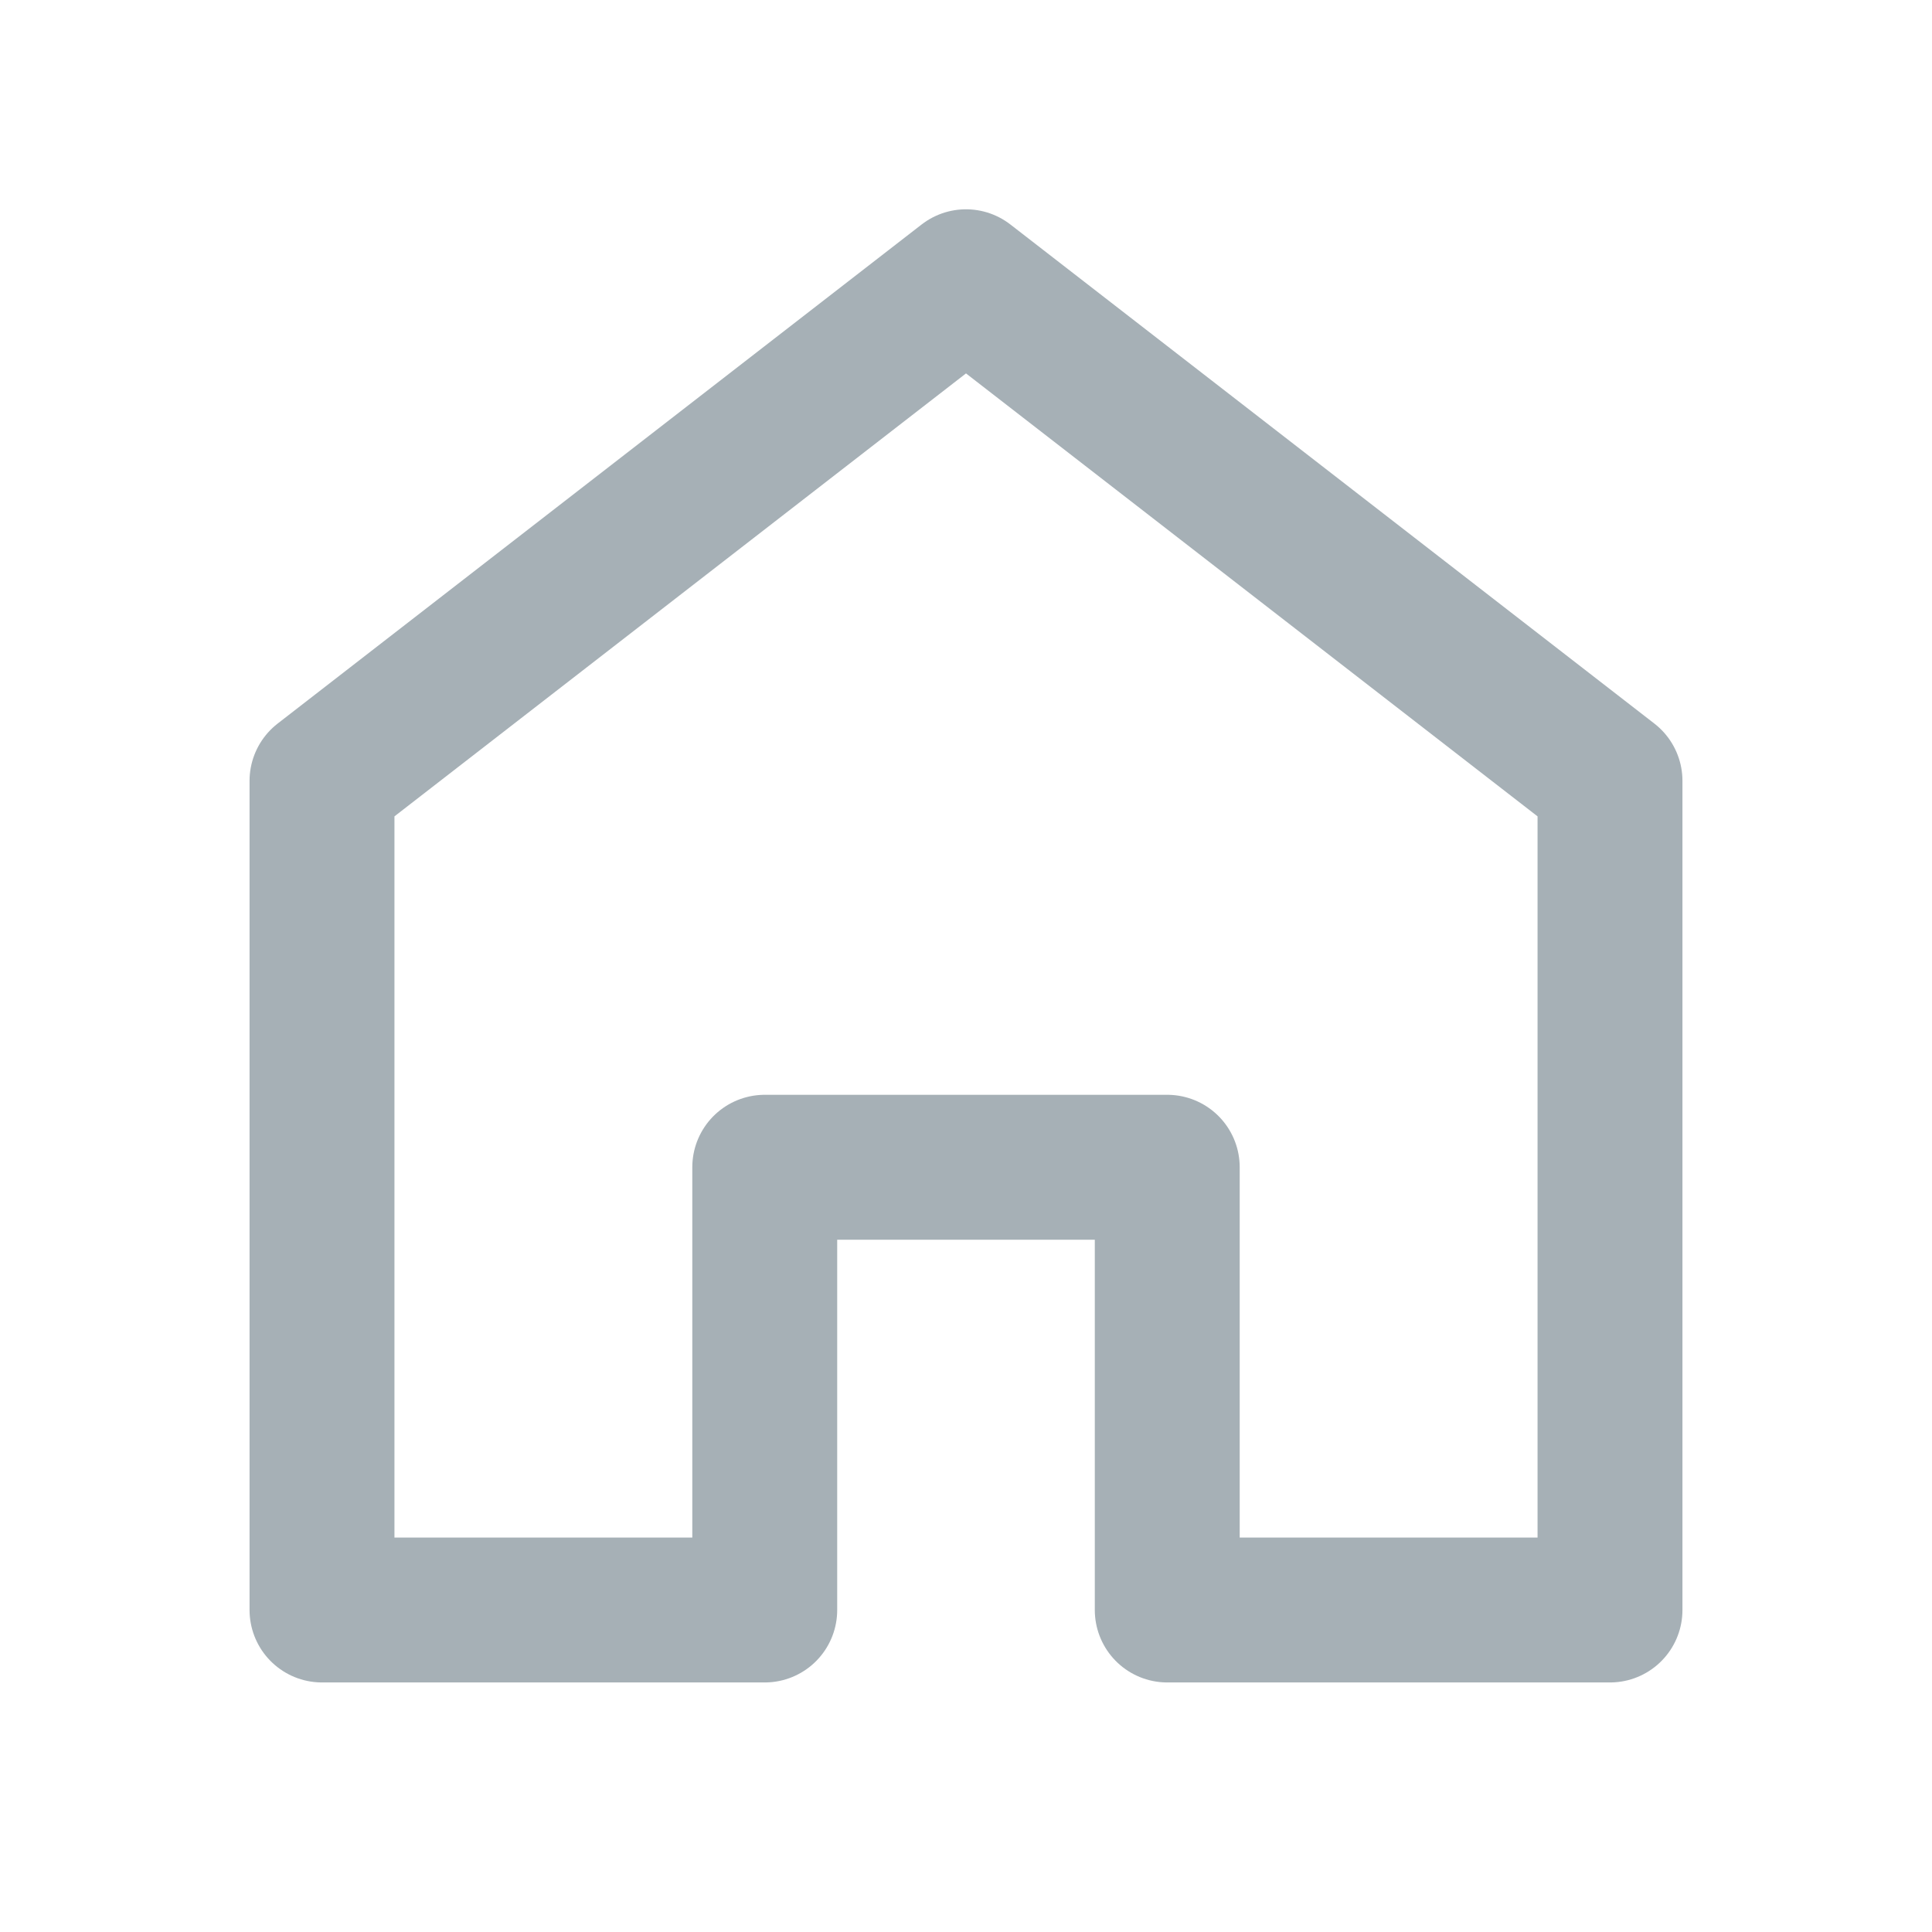
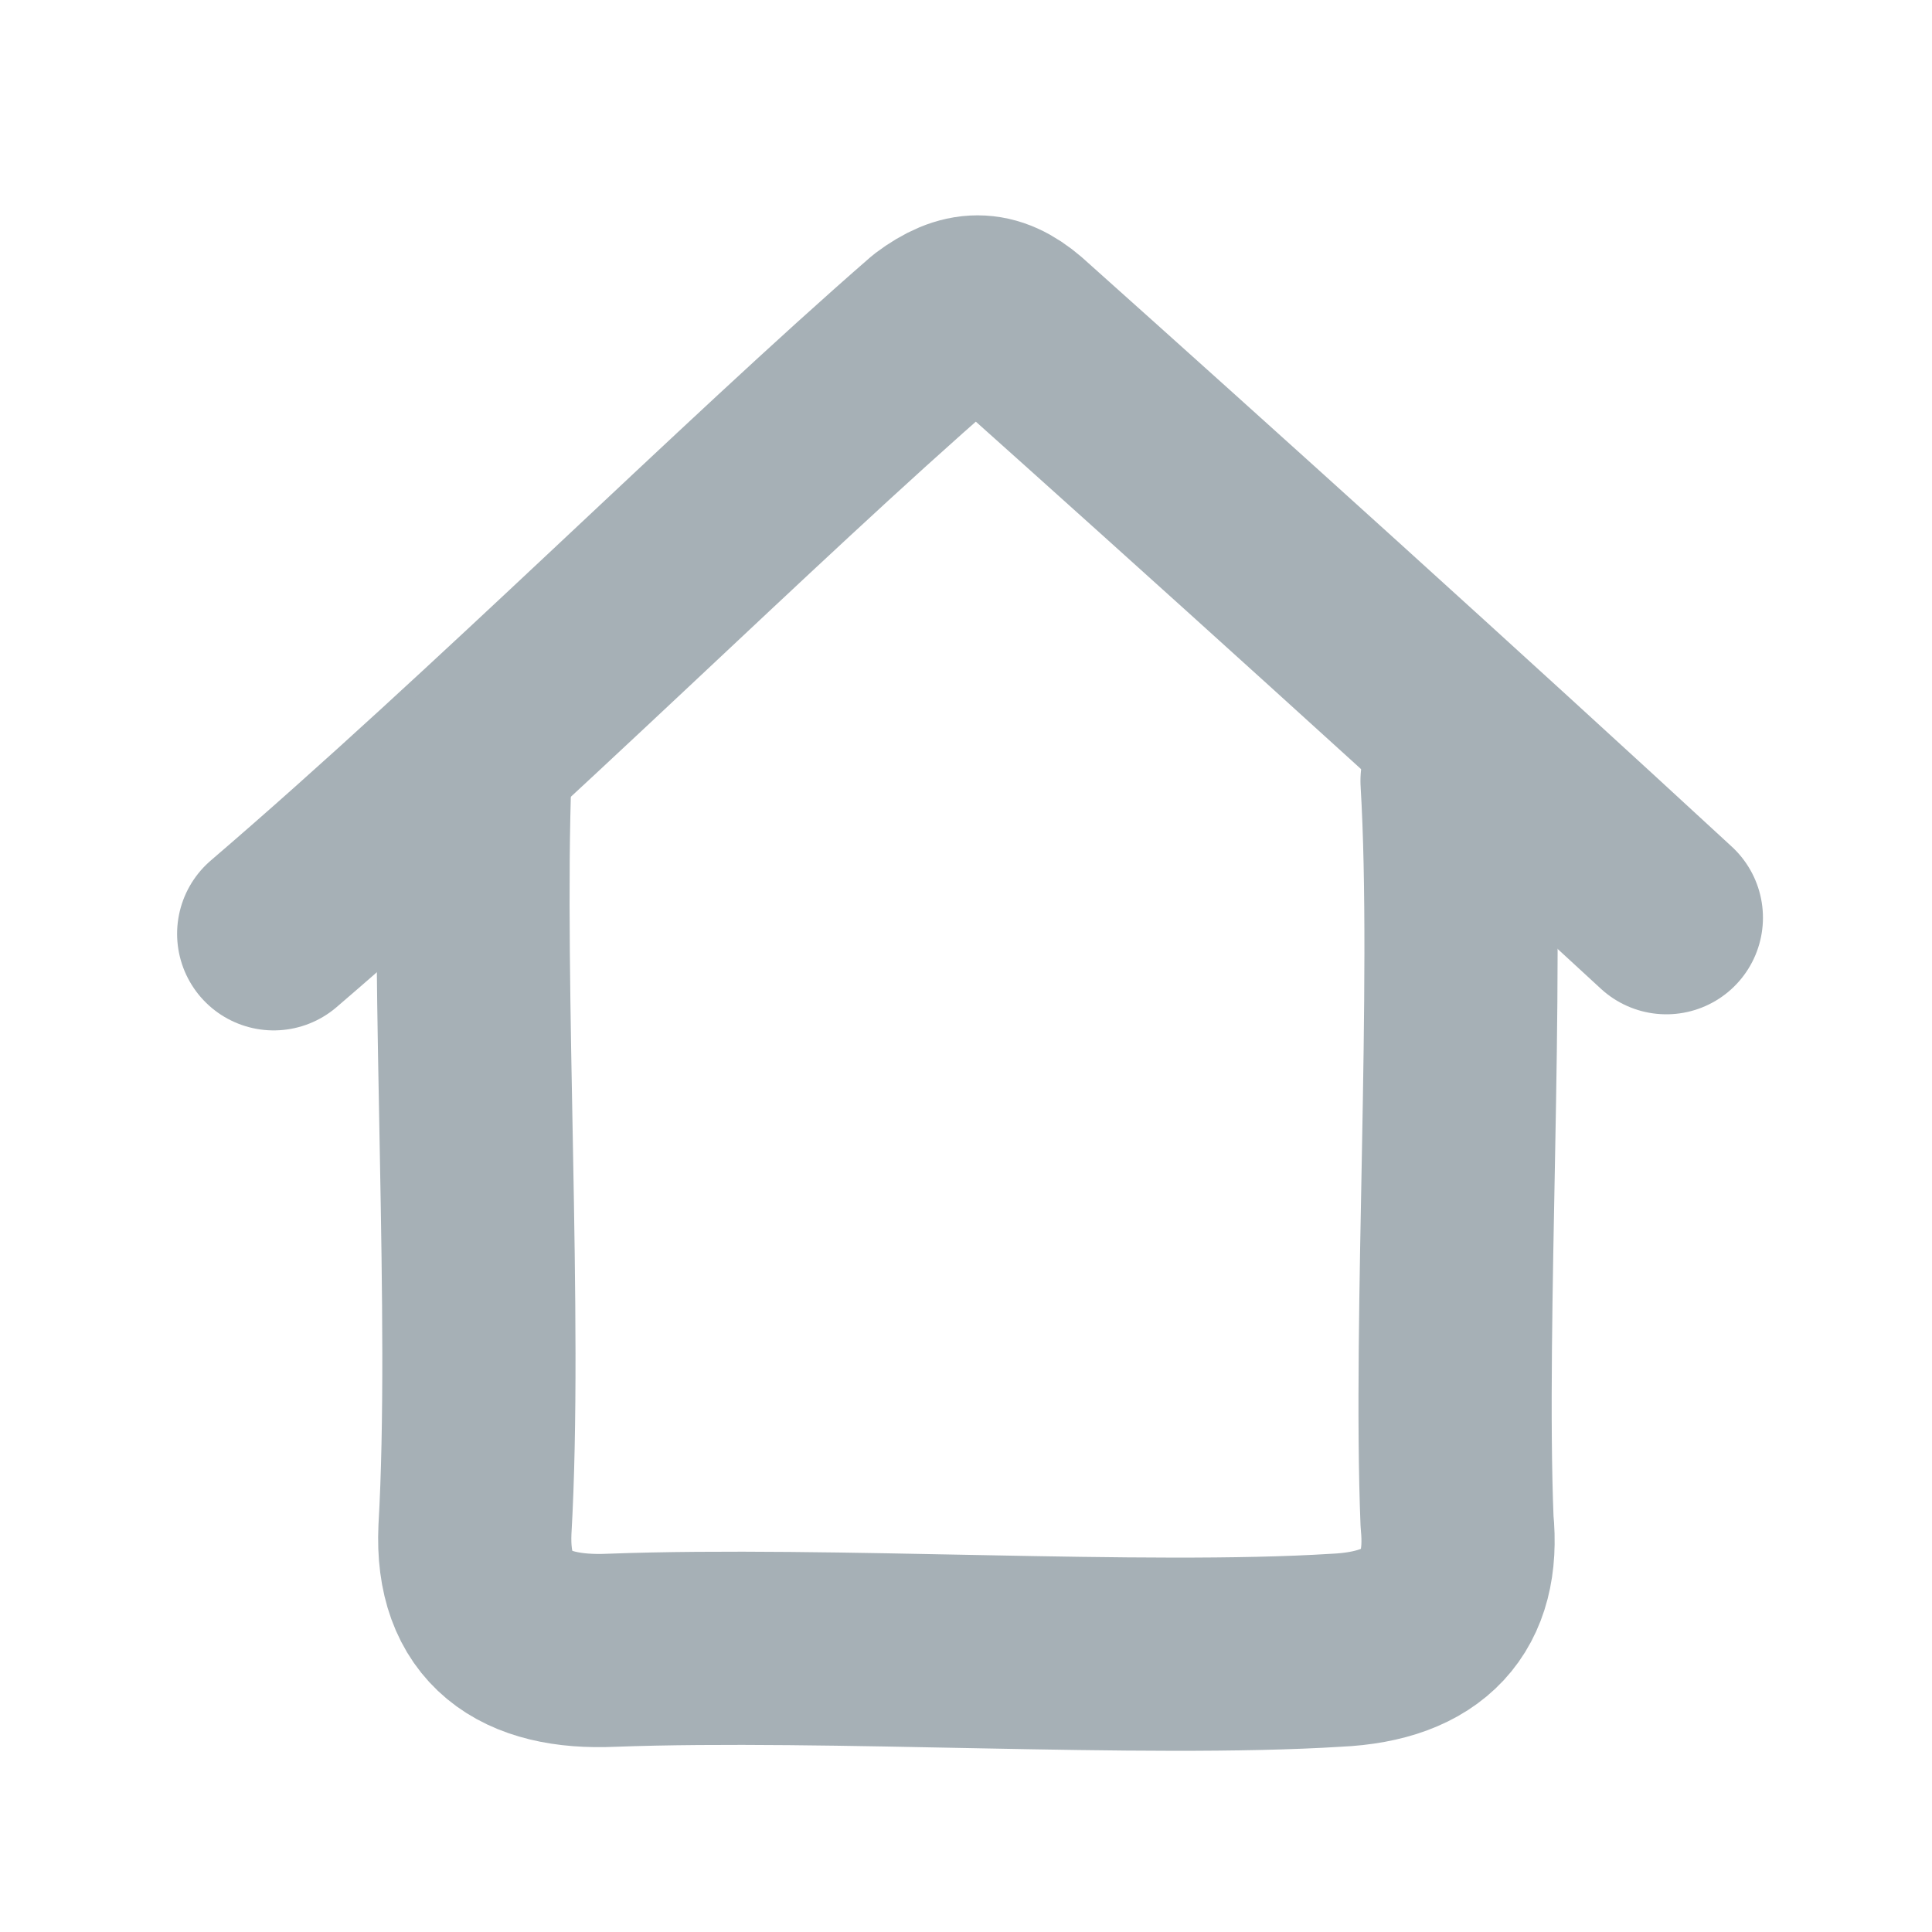
- <svg xmlns="http://www.w3.org/2000/svg" viewBox="0 0 24 24" fill="none" color="#A6B0B6">
-   <path d="M12 3.5 4 9.7V20h5.5v-5.5h5V20H20V9.7z" stroke="currentColor" stroke-width="1.8" stroke-linejoin="round" />
+ <svg xmlns="http://www.w3.org/2000/svg" viewBox="0 0 24 24" fill="none" color="#A6B0B6" stroke="currentColor" stroke-width="2.4" stroke-linecap="round" stroke-linejoin="round">
+   <path d="M3.4 11.6C6.2 9.2 9.3 6.1 11.6 4.1C12 3.8 12.3 3.8 12.65 4.1C15 6.2 18.1 9 20.7 11.4" />
+   <path d="M5.9 9.6C5.8 12.3 6.05 16.4 5.9 19C5.85 20.1 6.5 20.55 7.6 20.5C10.3 20.4 14.2 20.65 16.6 20.5C17.7 20.45 18.2 19.9 18.1 18.9C18 16.4 18.25 12.2 18.1 9.7" />
</svg>
